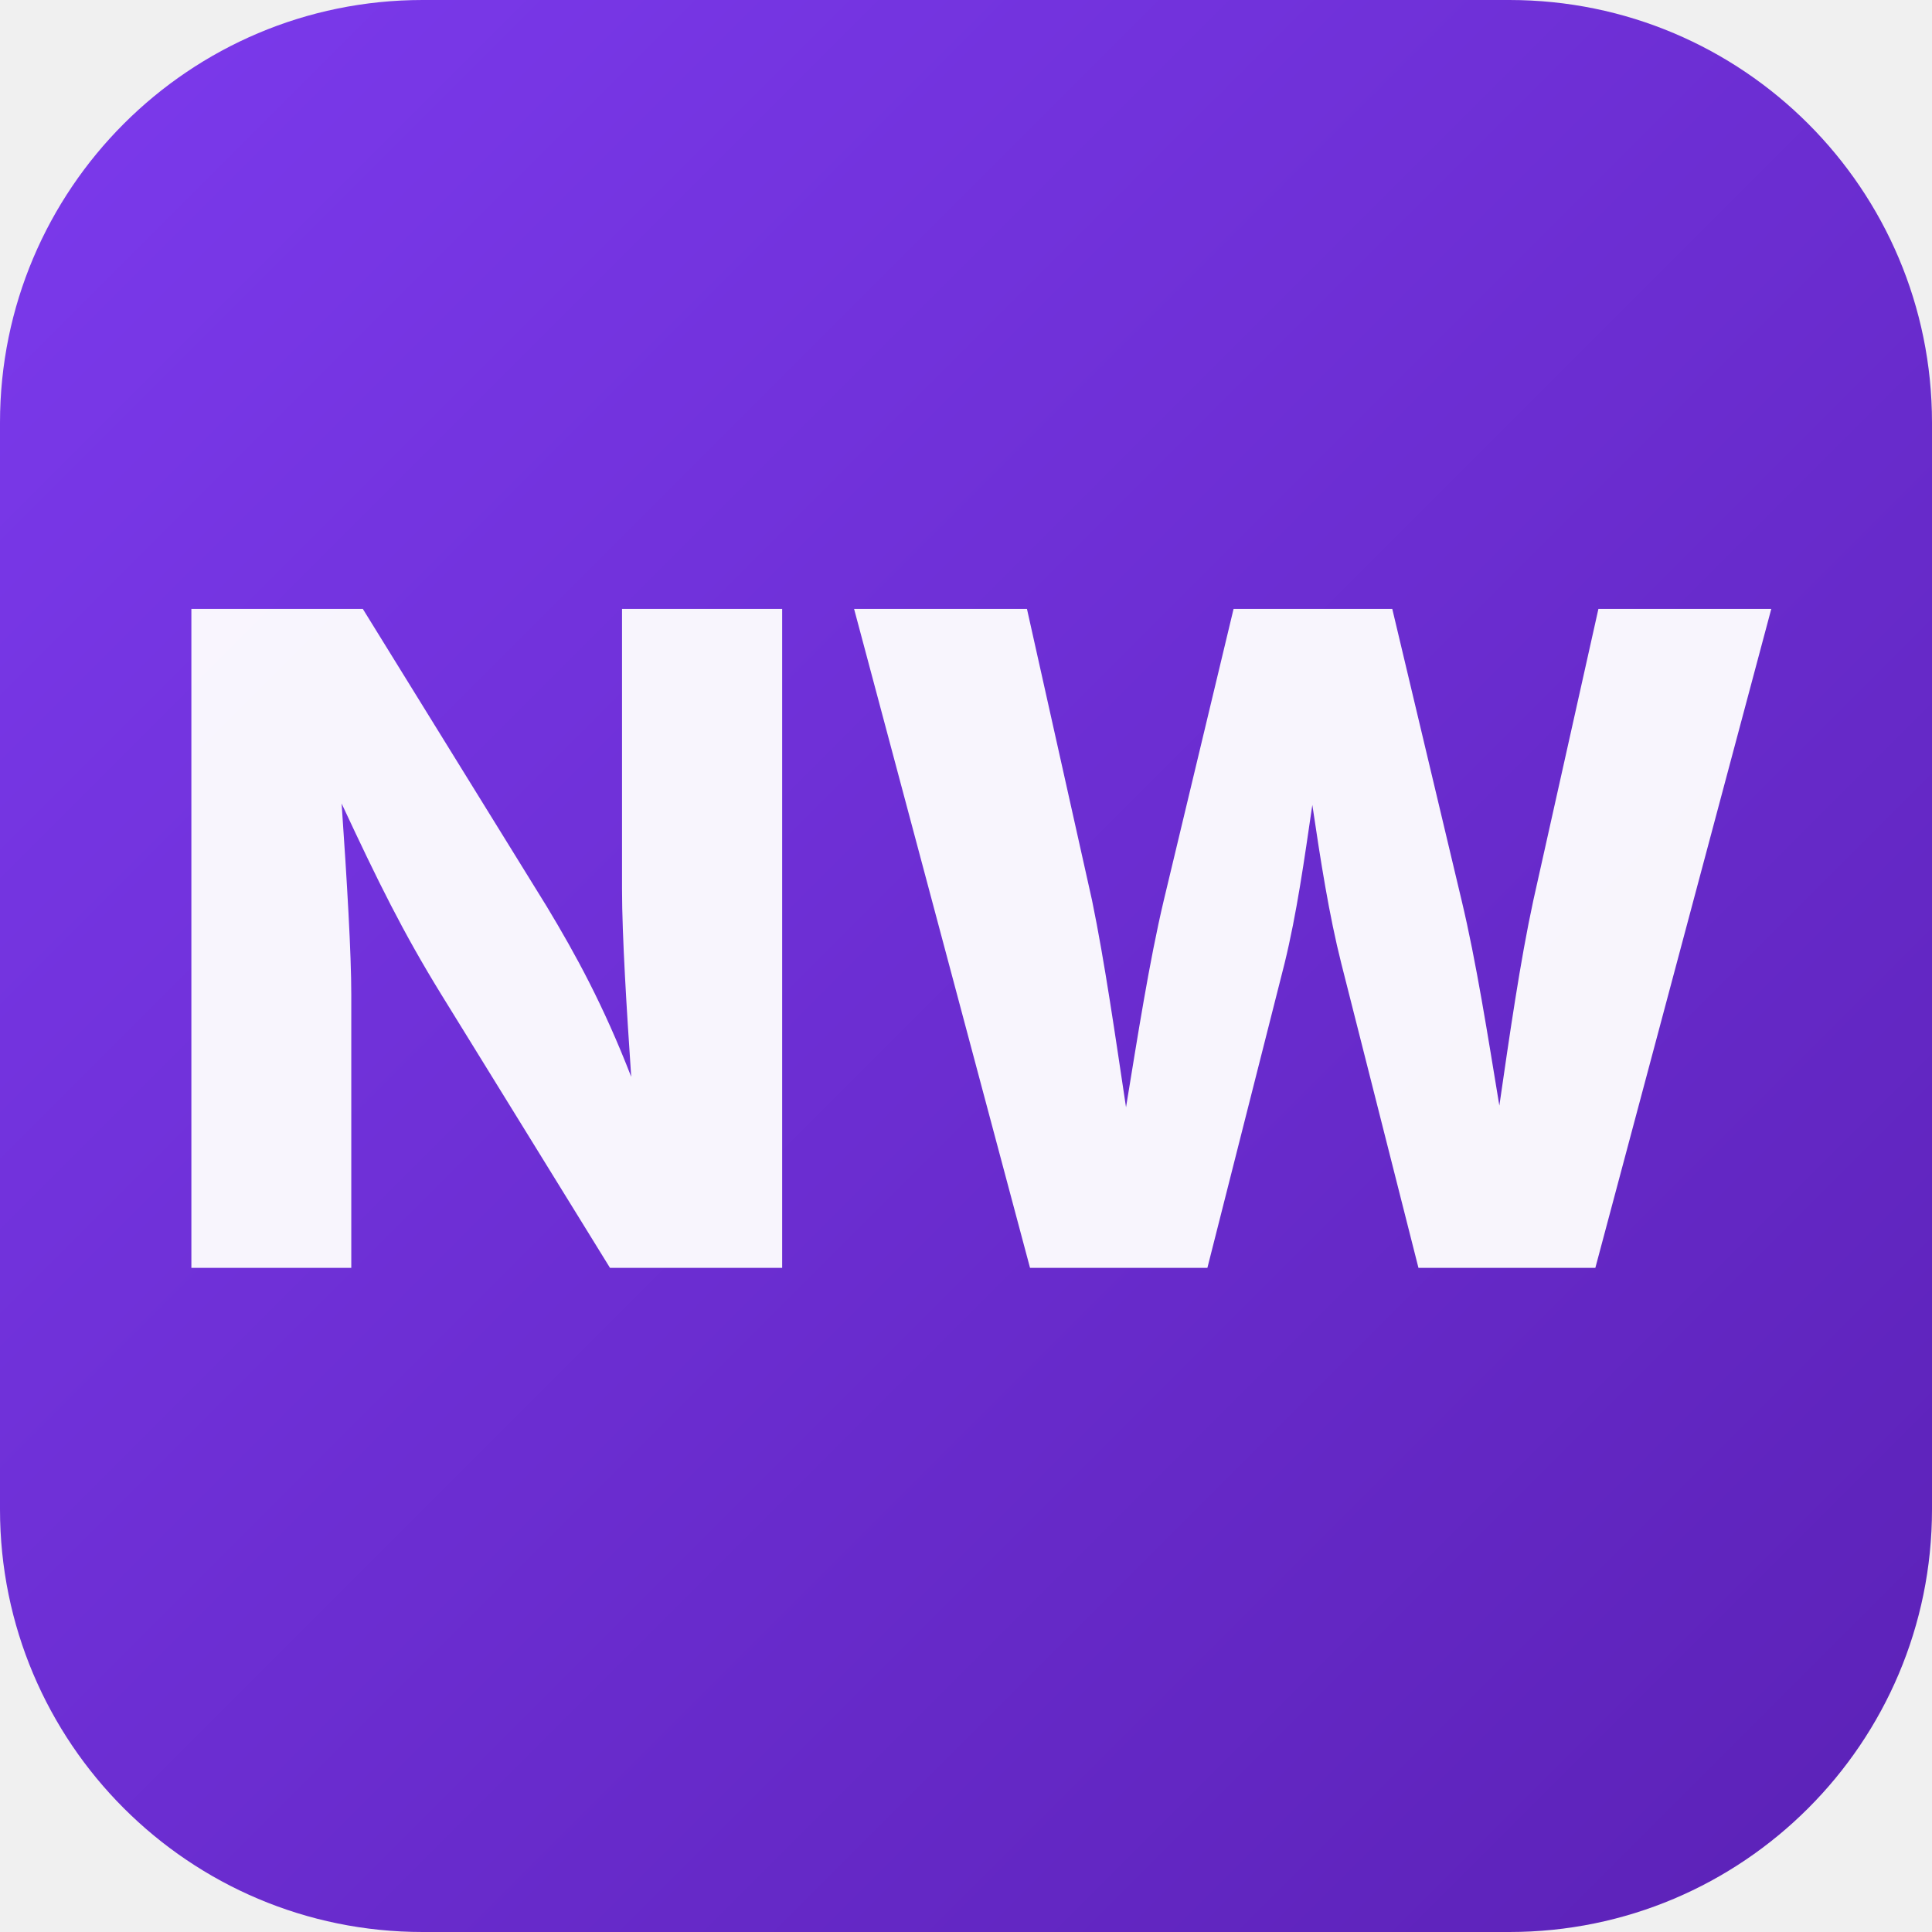
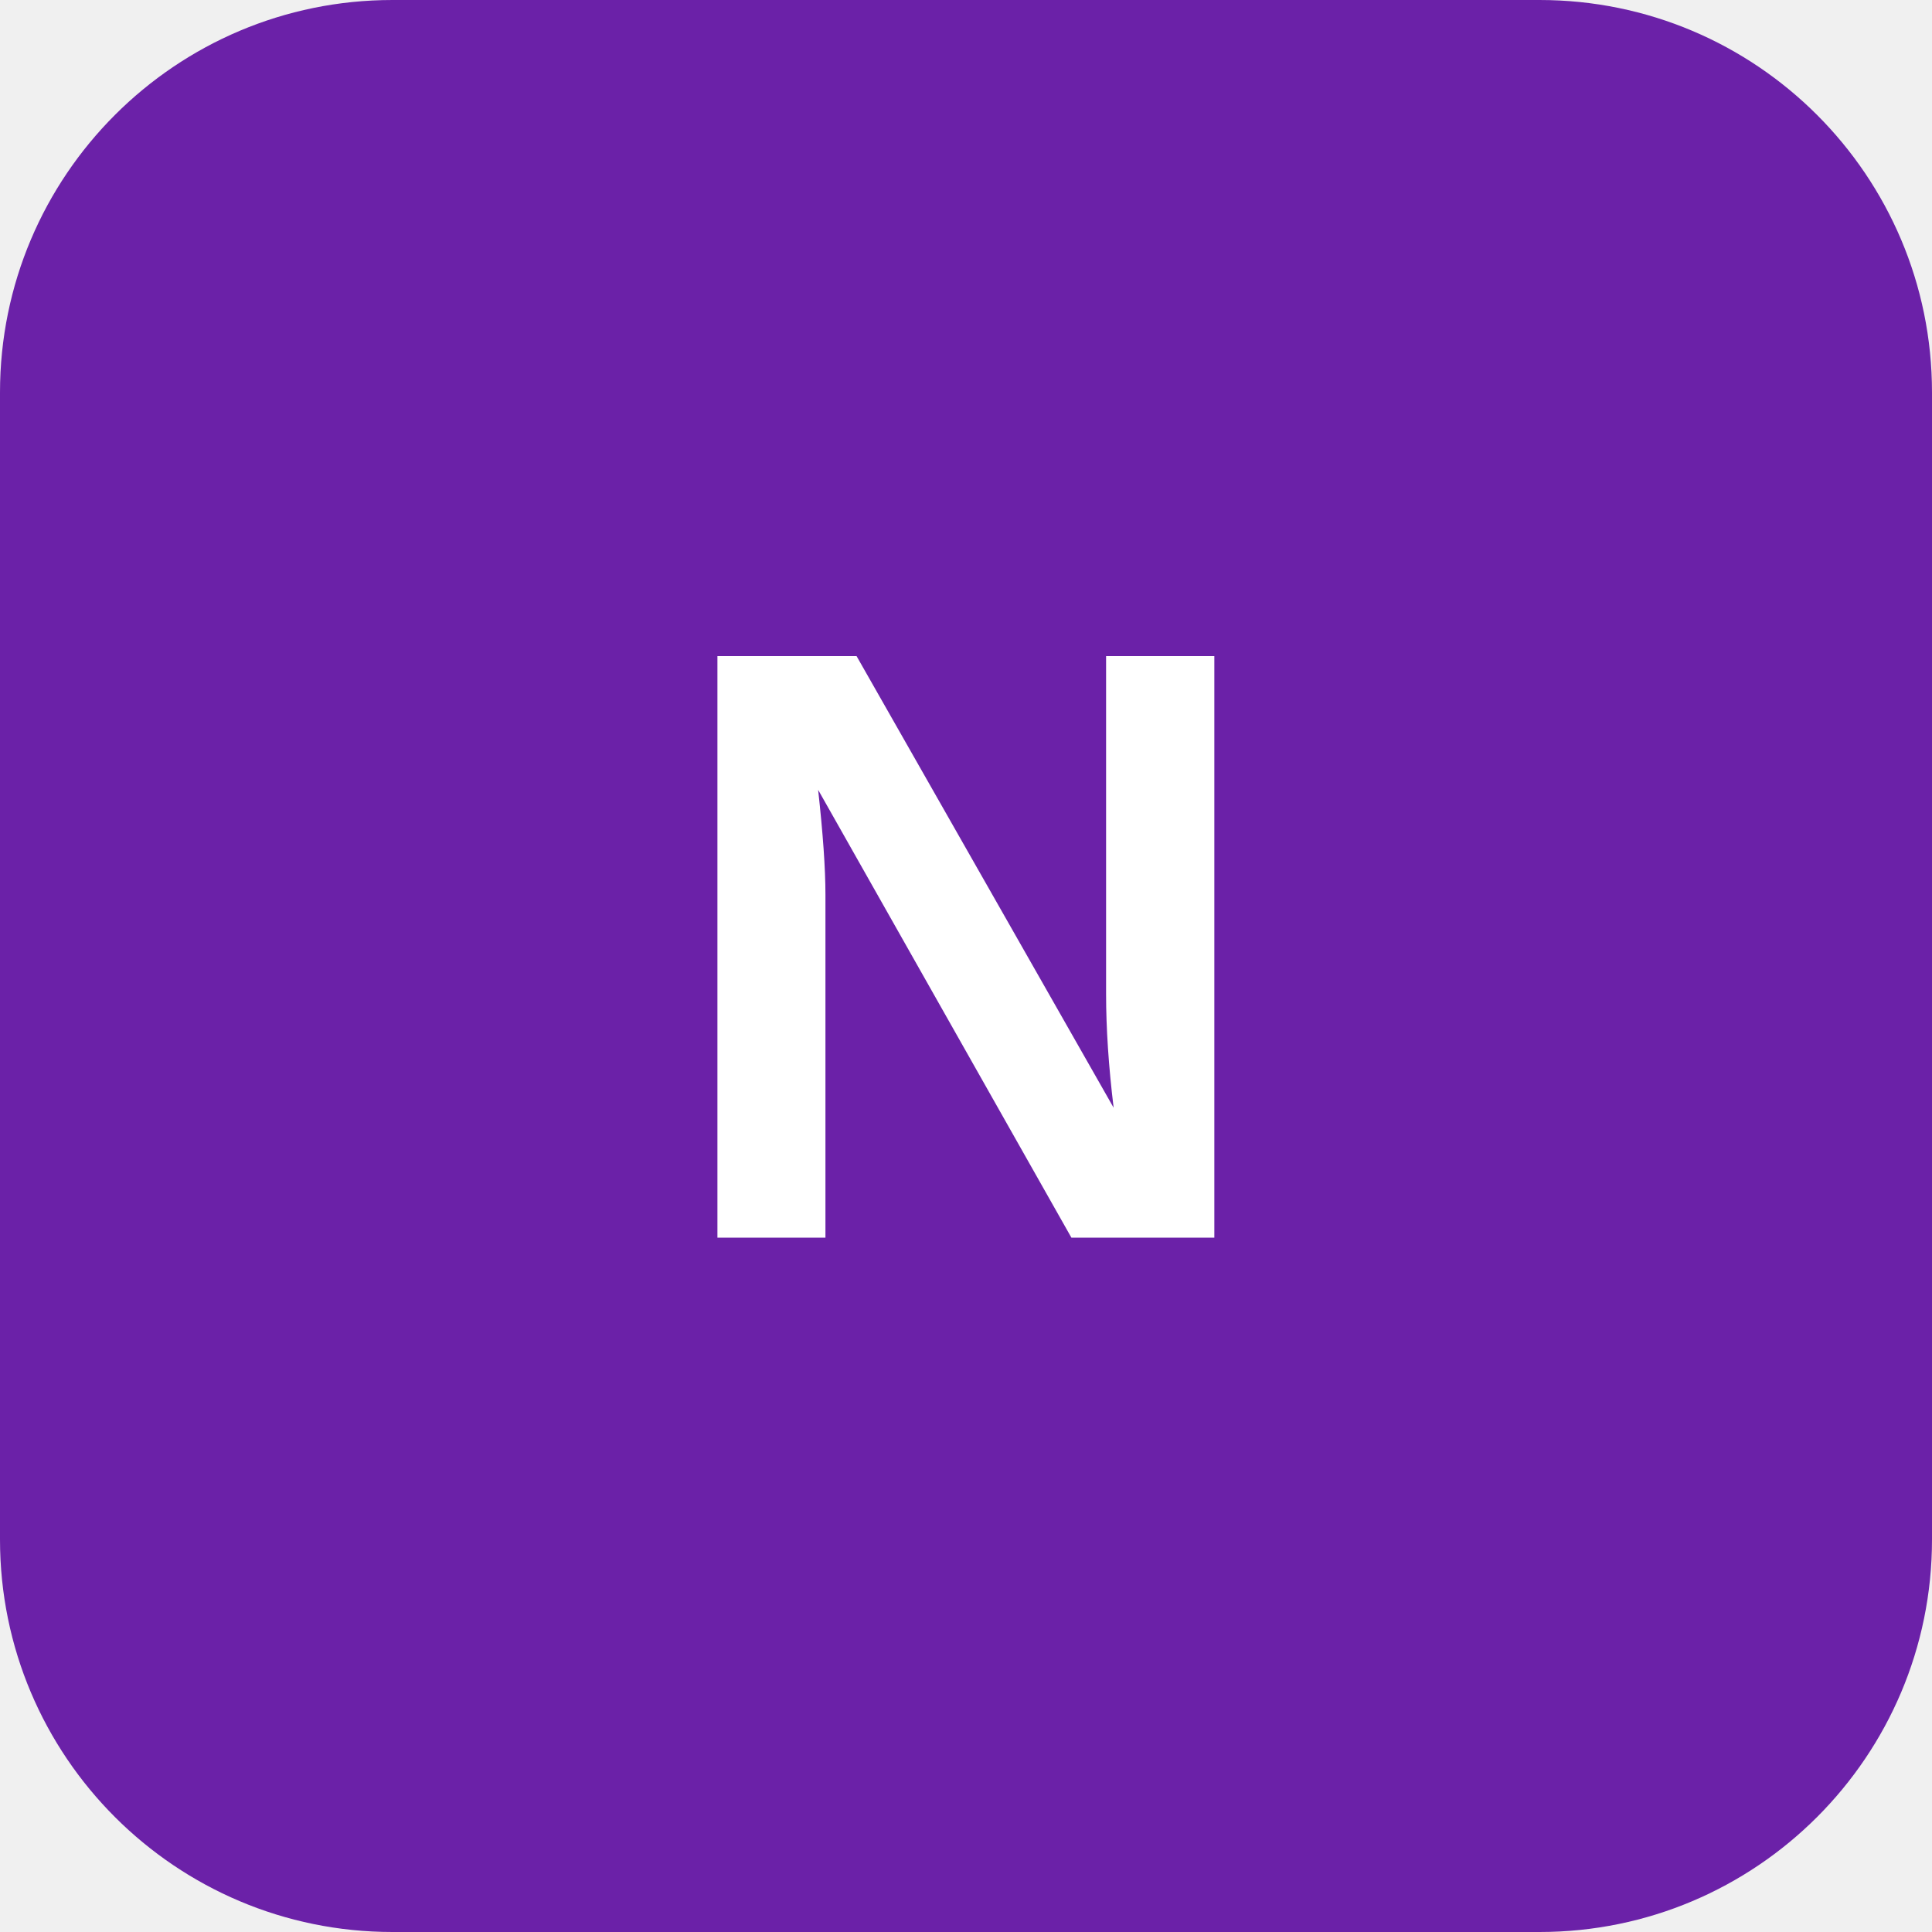
- <svg xmlns="http://www.w3.org/2000/svg" width="128" height="128" viewBox="0 0 128 128" fill="none">
-   <defs>
-     <linearGradient id="g" x1="0" y1="0" x2="128" y2="128" gradientUnits="userSpaceOnUse">
-       <stop stop-color="#7C3AED" />
-       <stop offset="1" stop-color="#5B21B6" />
-     </linearGradient>
-   </defs>
-   <rect width="128" height="128" rx="28" fill="url(#g)" />
-   <text x="64" y="84" text-anchor="middle" font-family="system-ui,-apple-system,sans-serif" font-weight="800" font-size="60" fill="white" opacity="0.95">NW</text>
+ <svg xmlns="http://www.w3.org/2000/svg" width="128" height="128" viewBox="0 0 128 128">
+   <rect width="128" height="128" rx="26" fill="#6b21a8" />
+   <text x="64" y="82" text-anchor="middle" font-family="'SF Pro Display','Helvetica Neue',Arial,sans-serif" font-weight="700" font-size="56" fill="white">N</text>
</svg>
